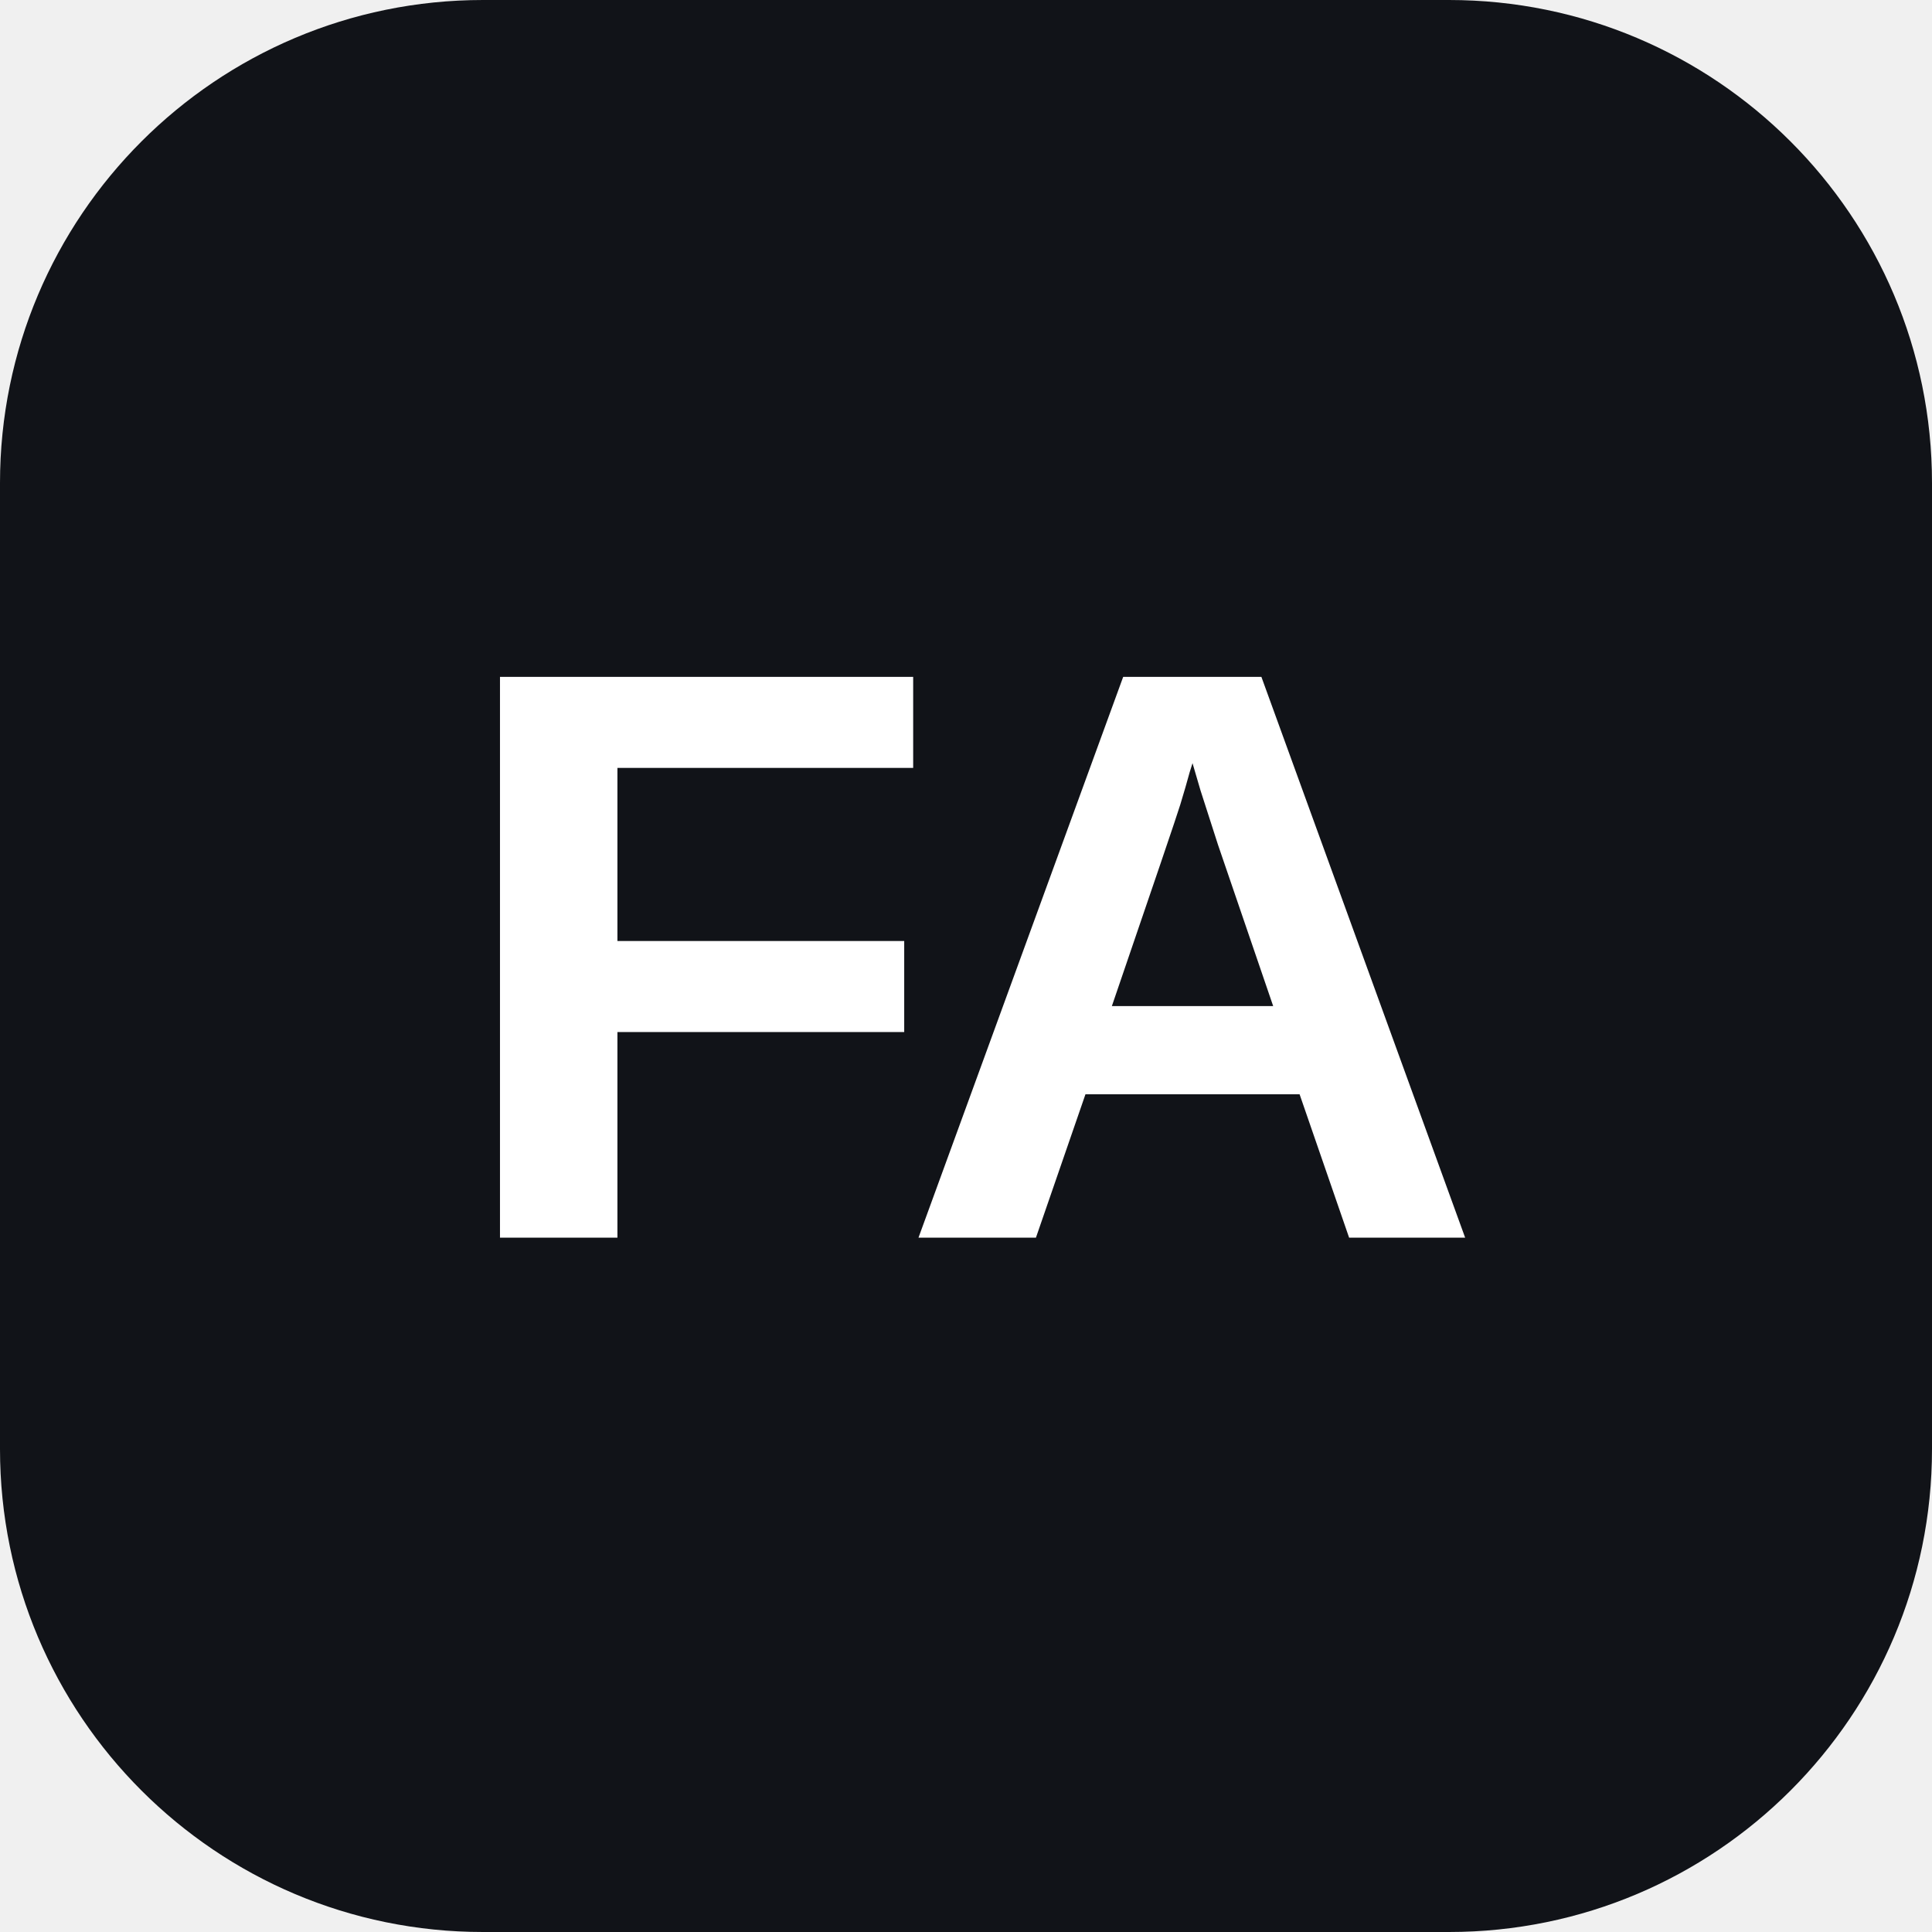
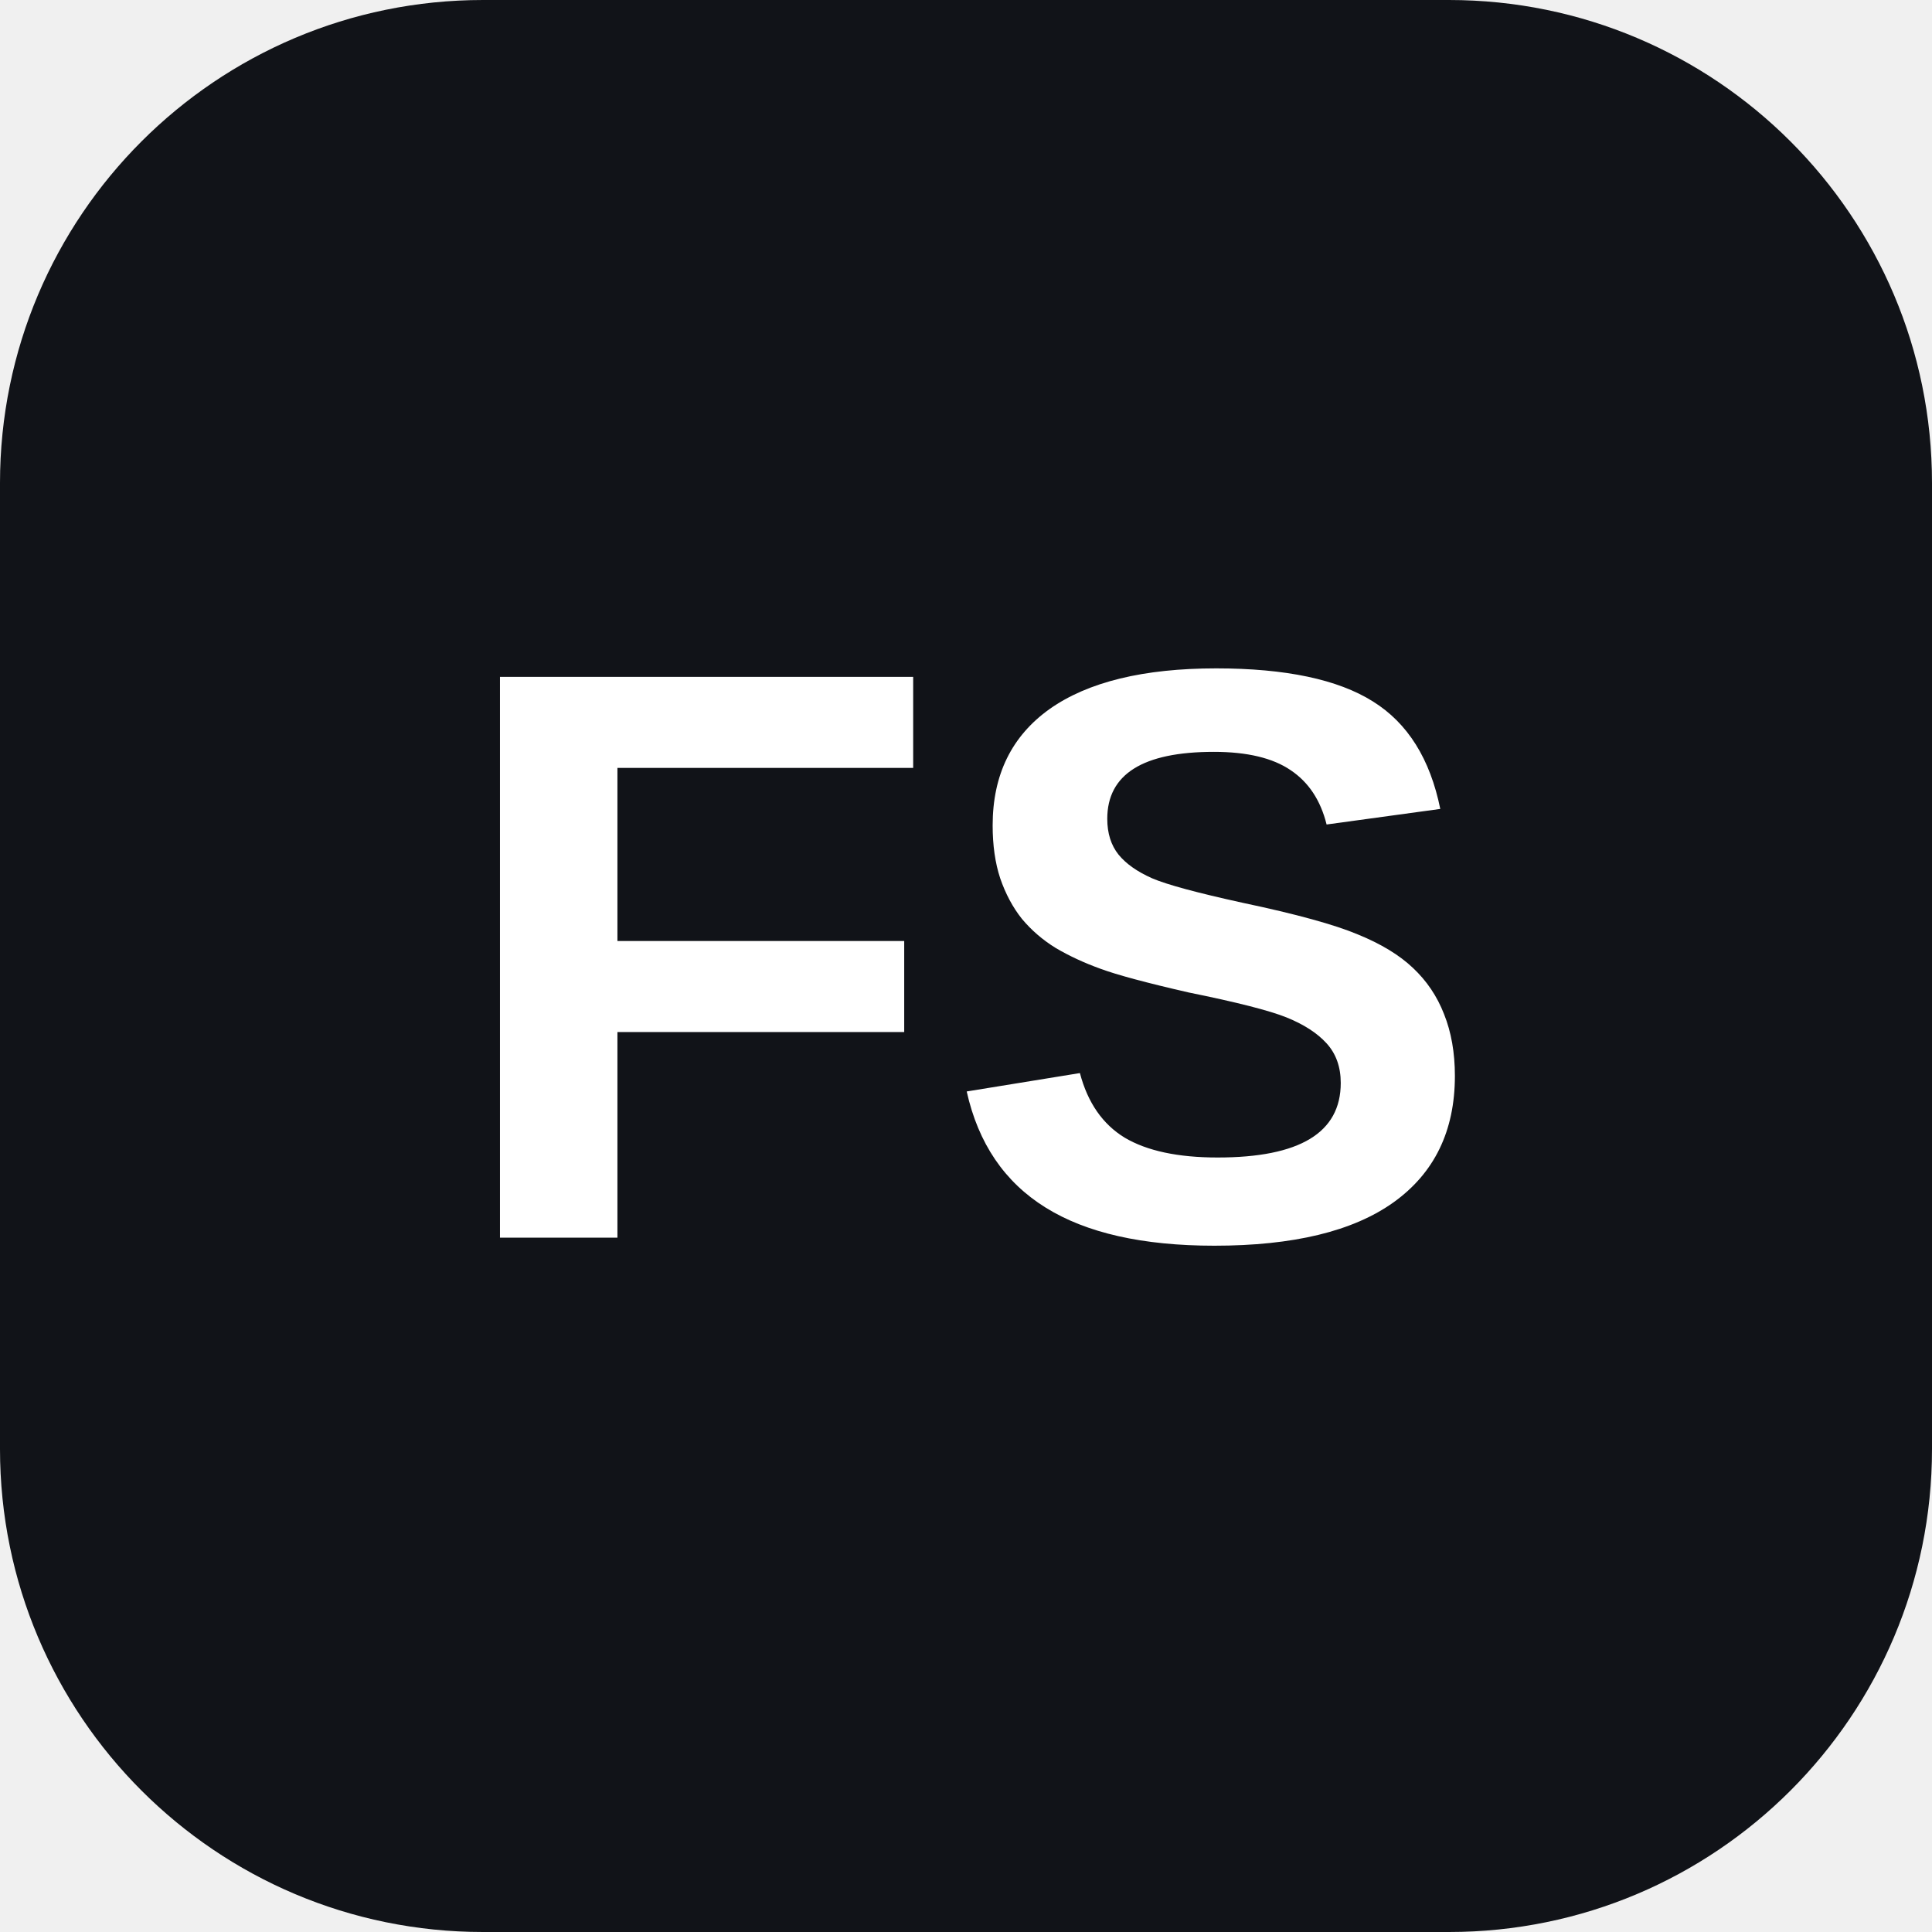
<svg xmlns="http://www.w3.org/2000/svg" viewBox="0 0 64 64">
  <rect width="64" height="64" rx="16" fill="#111318" />
-   <text x="32" y="41" text-anchor="middle" font-family="Arial,sans-serif" font-size="27" font-weight="700" fill="#fff">FA</text>
+   <text x="32" y="41" text-anchor="middle" font-family="Arial,sans-serif" font-size="27" font-weight="700" fill="#fff">FS</text>
</svg>
